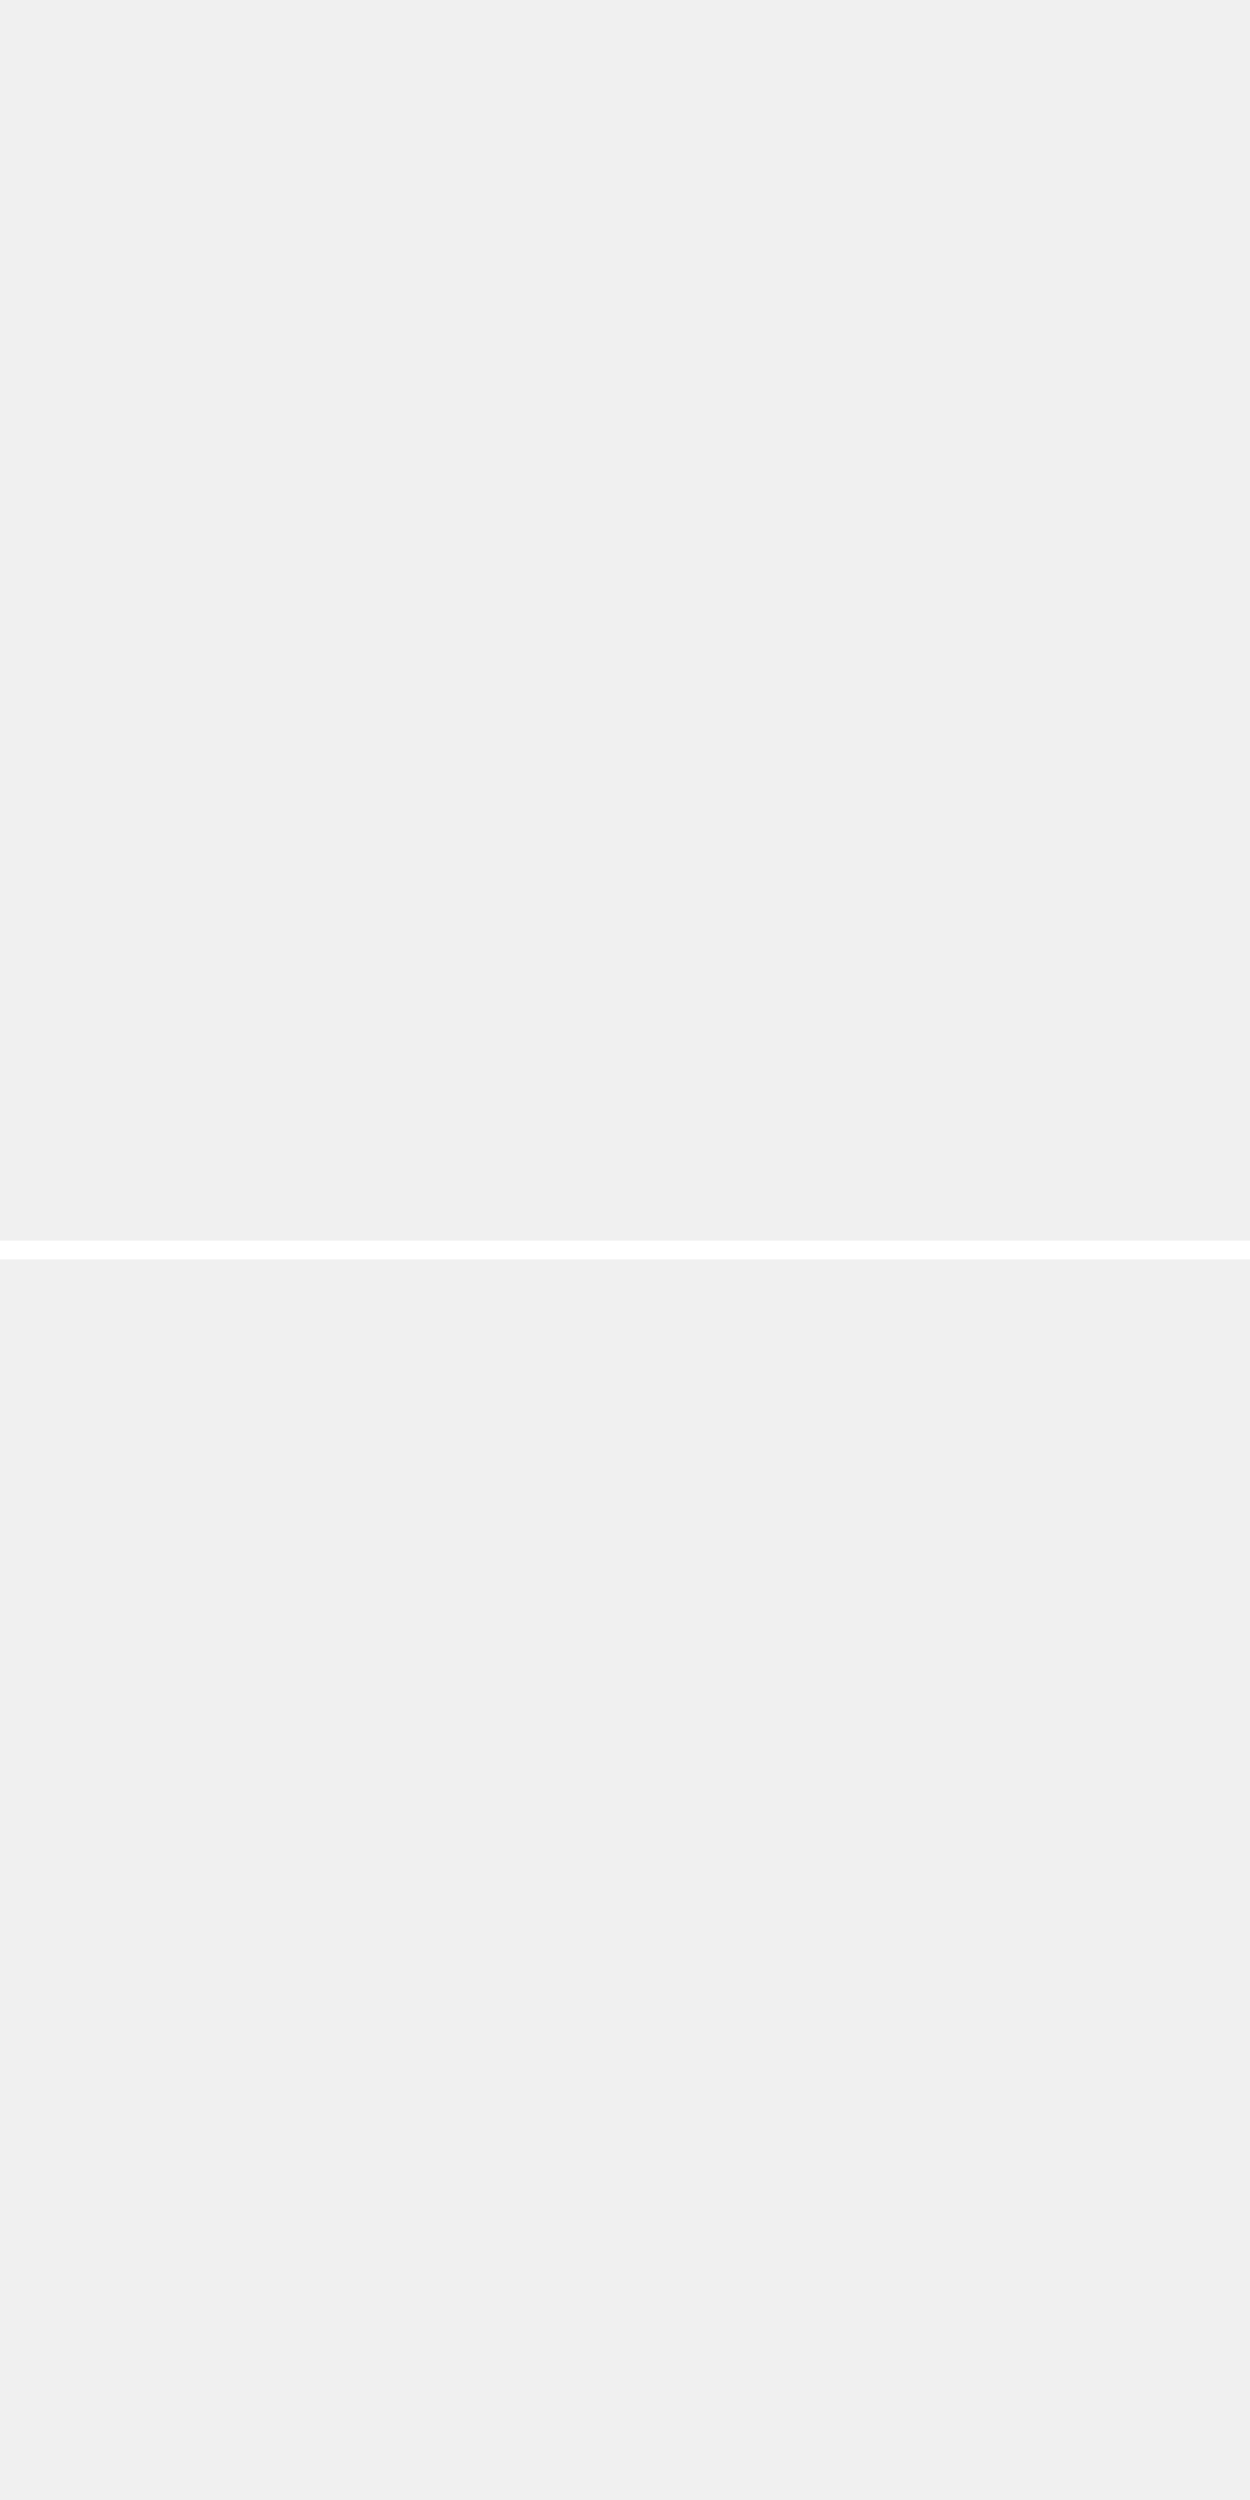
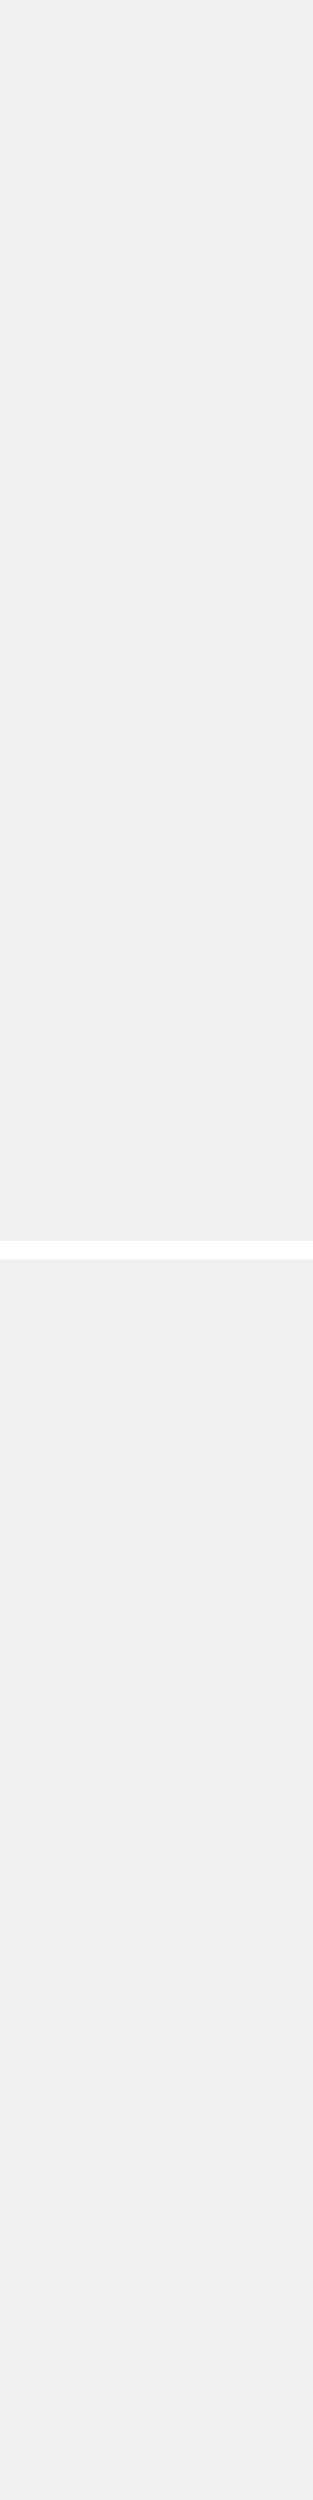
- <svg xmlns="http://www.w3.org/2000/svg" version="1.1" id="Calque_1" x="0px" y="0px" viewBox="0 0 100 200" style="enable-background:new 0 0 100 200;" xml:space="preserve">
-   <style type="text/css">
+ <svg xmlns="http://www.w3.org/2000/svg" version="1.1" id="Calque_1" x="0px" y="0px" viewBox="0 0 25 200" xml:space="preserve" width="25" height="200">
+   <defs id="defs1" />
+   <style type="text/css" id="style1">
	.st0{fill:none;stroke:#FFFFFF;stroke-width:1.5;stroke-linejoin:round;stroke-miterlimit:10;}
</style>
-   <line class="st0" x1="0" y1="100" x2="100" y2="100" />
+   <line class="st0" x1="0" y1="100" x2="100" y2="100" id="line1" />
</svg>
